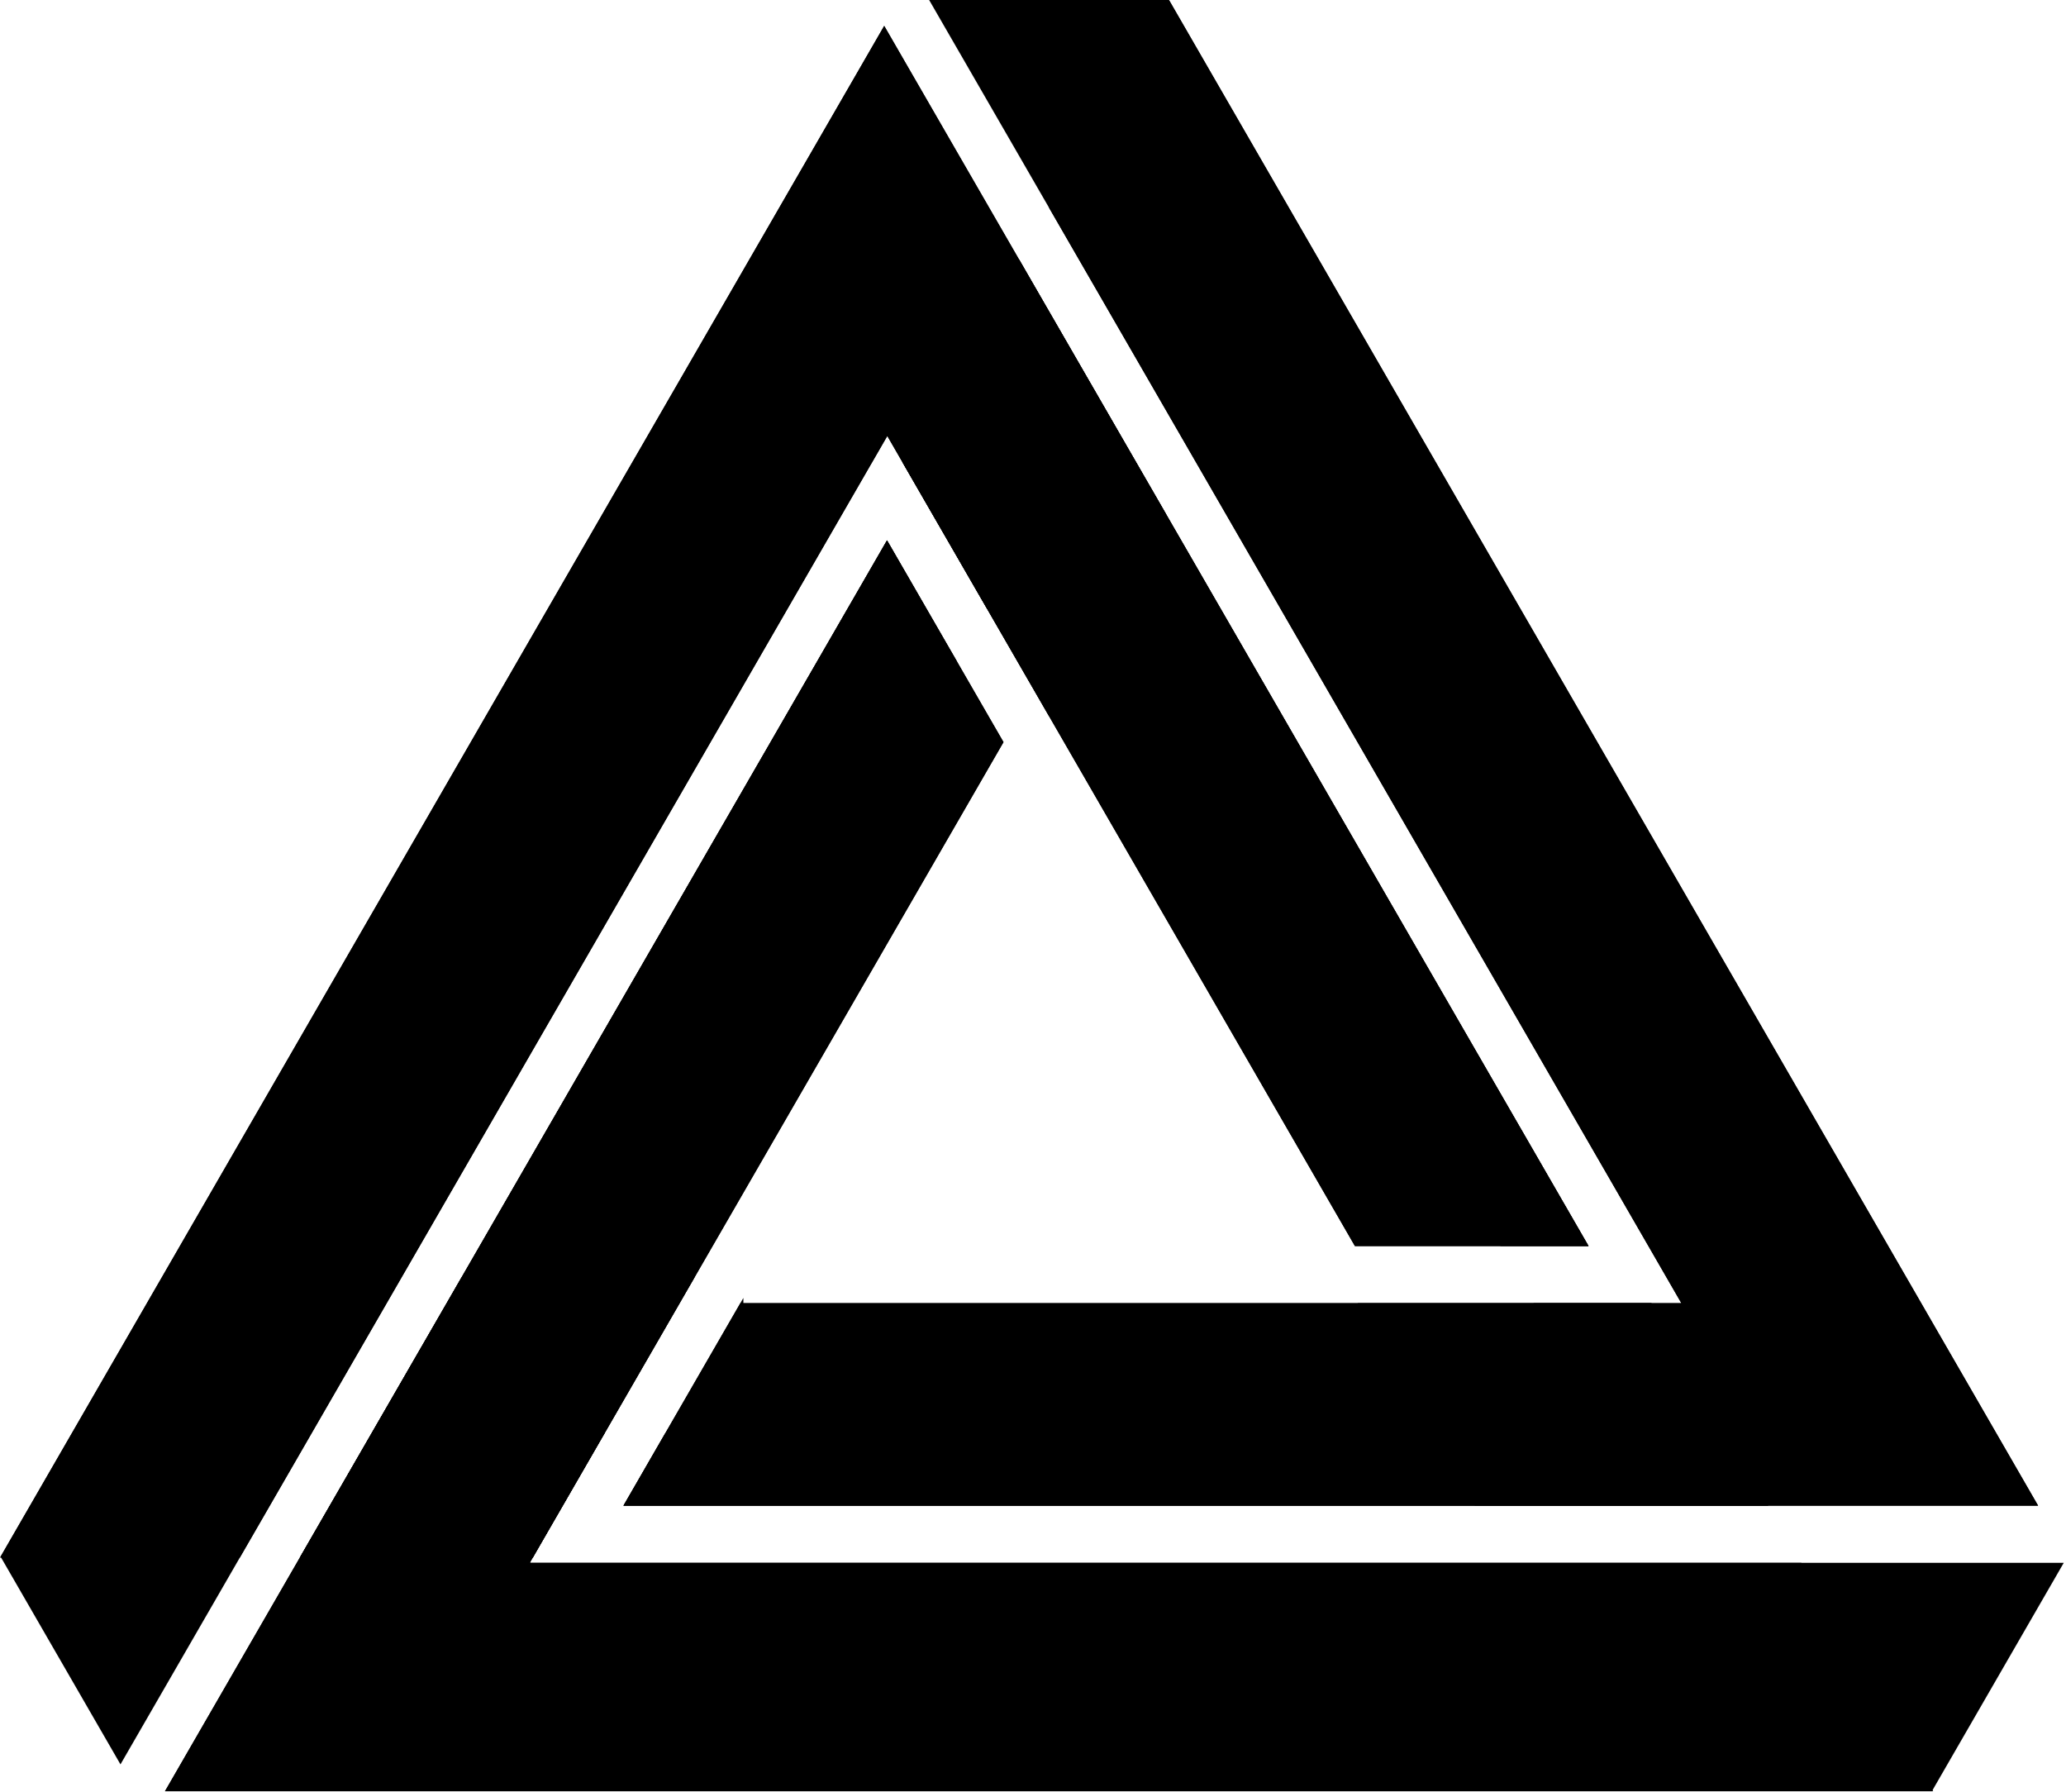
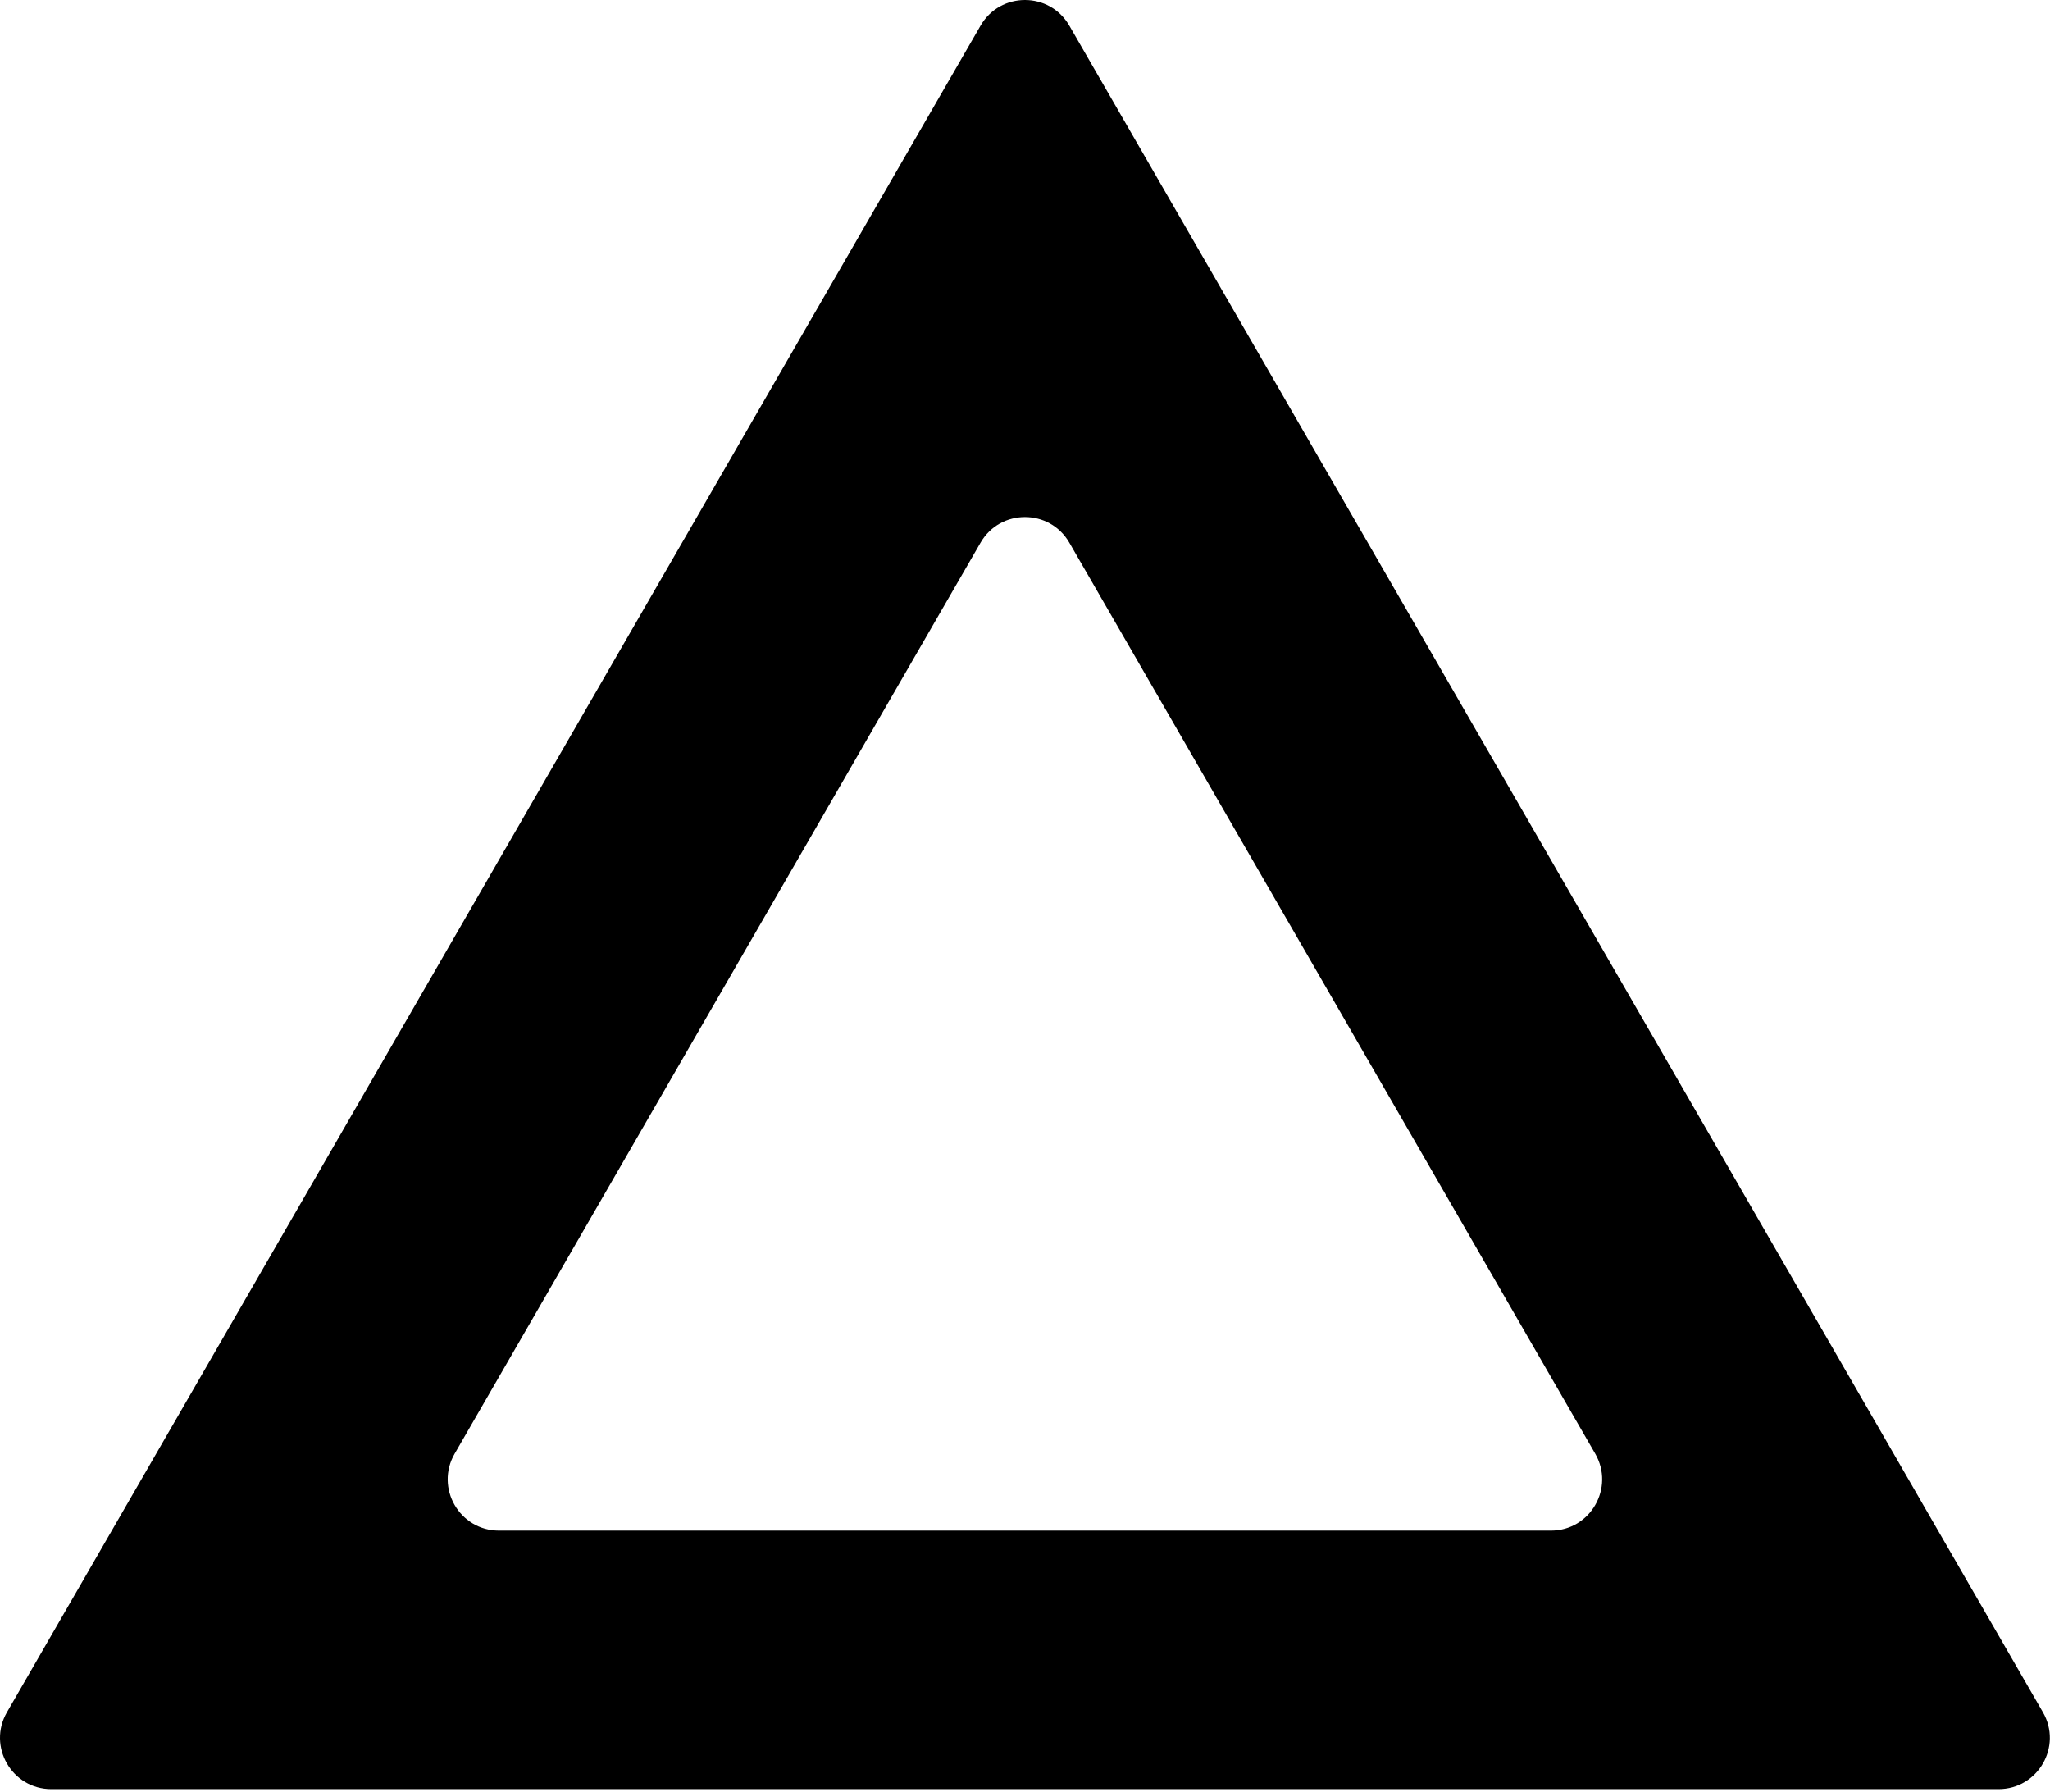
- <svg xmlns="http://www.w3.org/2000/svg" width="398" height="345" viewBox="0 0 398 345" fill="none">
-   <path fill-rule="evenodd" clip-rule="evenodd" d="M170.341 4.993L0.117 299.831L23.208 339.827L167.813 89.363L167.817 89.365L170.933 83.968L190.176 117.298L204.205 93L289.076 240H306.023L170.341 4.993ZM317.205 251H312.374H295.426L309.86 276H128.187L120.104 290H392.617L225.186 0H178.991L323.906 251H317.205ZM109.205 301H113.754H397.57L372.166 345H31.777L170.878 104.071L184.345 127.398L98.55 276H116.492L102.095 300.936L102.206 301H109.205Z" fill="black" />
-   <path fill-rule="evenodd" clip-rule="evenodd" d="M317.205 251H318.12L340.637 290H120.104L143.205 249.989V251H312.374H317.205ZM170.332 4.976L306.023 240H261.018L170.933 83.968L167.817 89.365L167.813 89.363L46.202 300H0L170.332 4.976ZM102.636 300L133.812 246H88.935L57.758 300H102.636Z" fill="black" />
-   <path fill-rule="evenodd" clip-rule="evenodd" d="M196.332 50.01L173.83 88.985L202.12 137.985L224.622 99.01L196.332 50.01ZM317.205 251H323.906L202.098 40.023L225.205 0L392.637 290H120.104L142.621 251H143.205H312.374H313.54H317.205ZM57.758 300H102.636L193.316 142.936L170.878 104.071L57.758 300Z" fill="black" />
-   <path fill-rule="evenodd" clip-rule="evenodd" d="M317.205 251H318.139L340.656 290H284.076L261.559 251H312.374H317.205ZM196.322 49.993L306.023 240H261.018L173.82 88.968L196.322 49.993ZM170.878 104.071L193.316 142.936L102.095 300.936L102.206 301H109.205H113.754H347.007L372.41 345H31.777L170.878 104.071Z" fill="black" />
+ <svg xmlns="http://www.w3.org/2000/svg" width="800" height="699" viewBox="0 0 800 699" fill="none">
+   <path fill-rule="evenodd" clip-rule="evenodd" d="M417.293 10C409.595 -3.333 390.35 -3.333 382.652 10L2.709 668.079C-4.989 681.413 4.634 698.079 20.03 698.079H779.914C795.31 698.079 804.933 681.413 797.235 668.079L417.293 10ZM417.293 211.735C409.595 198.401 390.35 198.401 382.652 211.735L177.417 567.212C169.719 580.545 179.341 597.212 194.737 597.212H605.207C620.603 597.212 630.225 580.545 622.527 567.212L417.293 211.735Z" fill="black" />
</svg>
